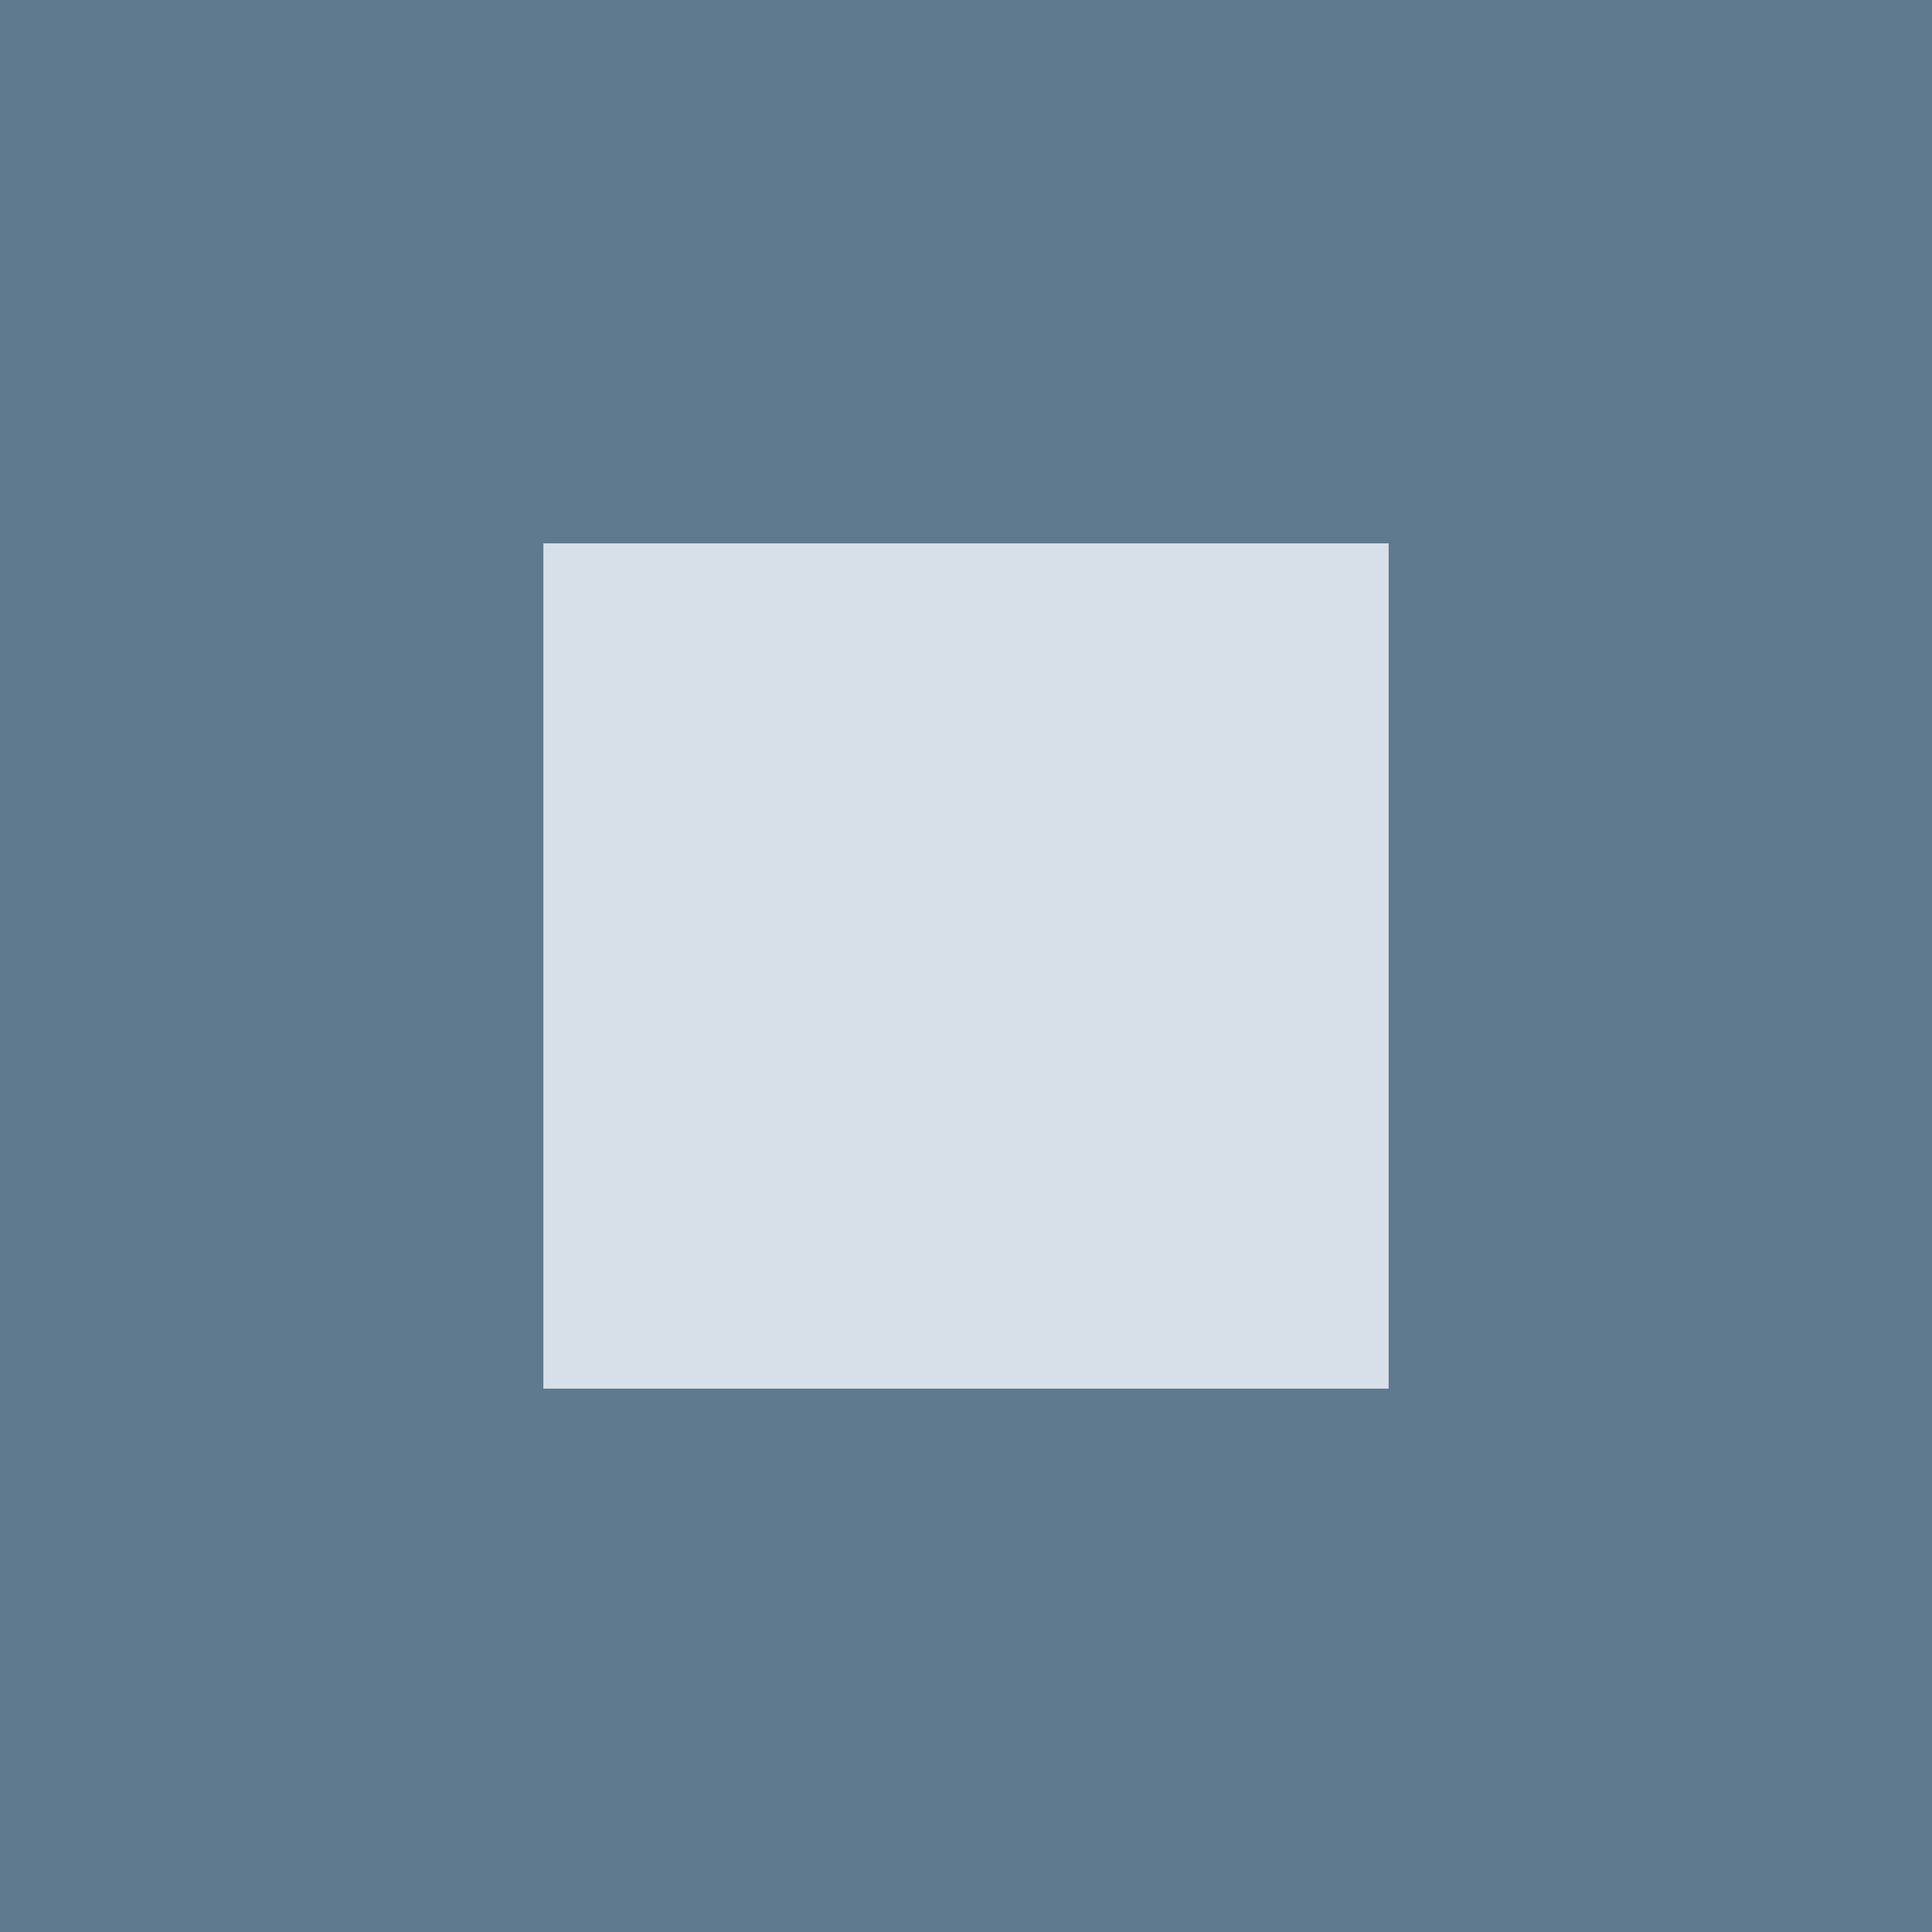
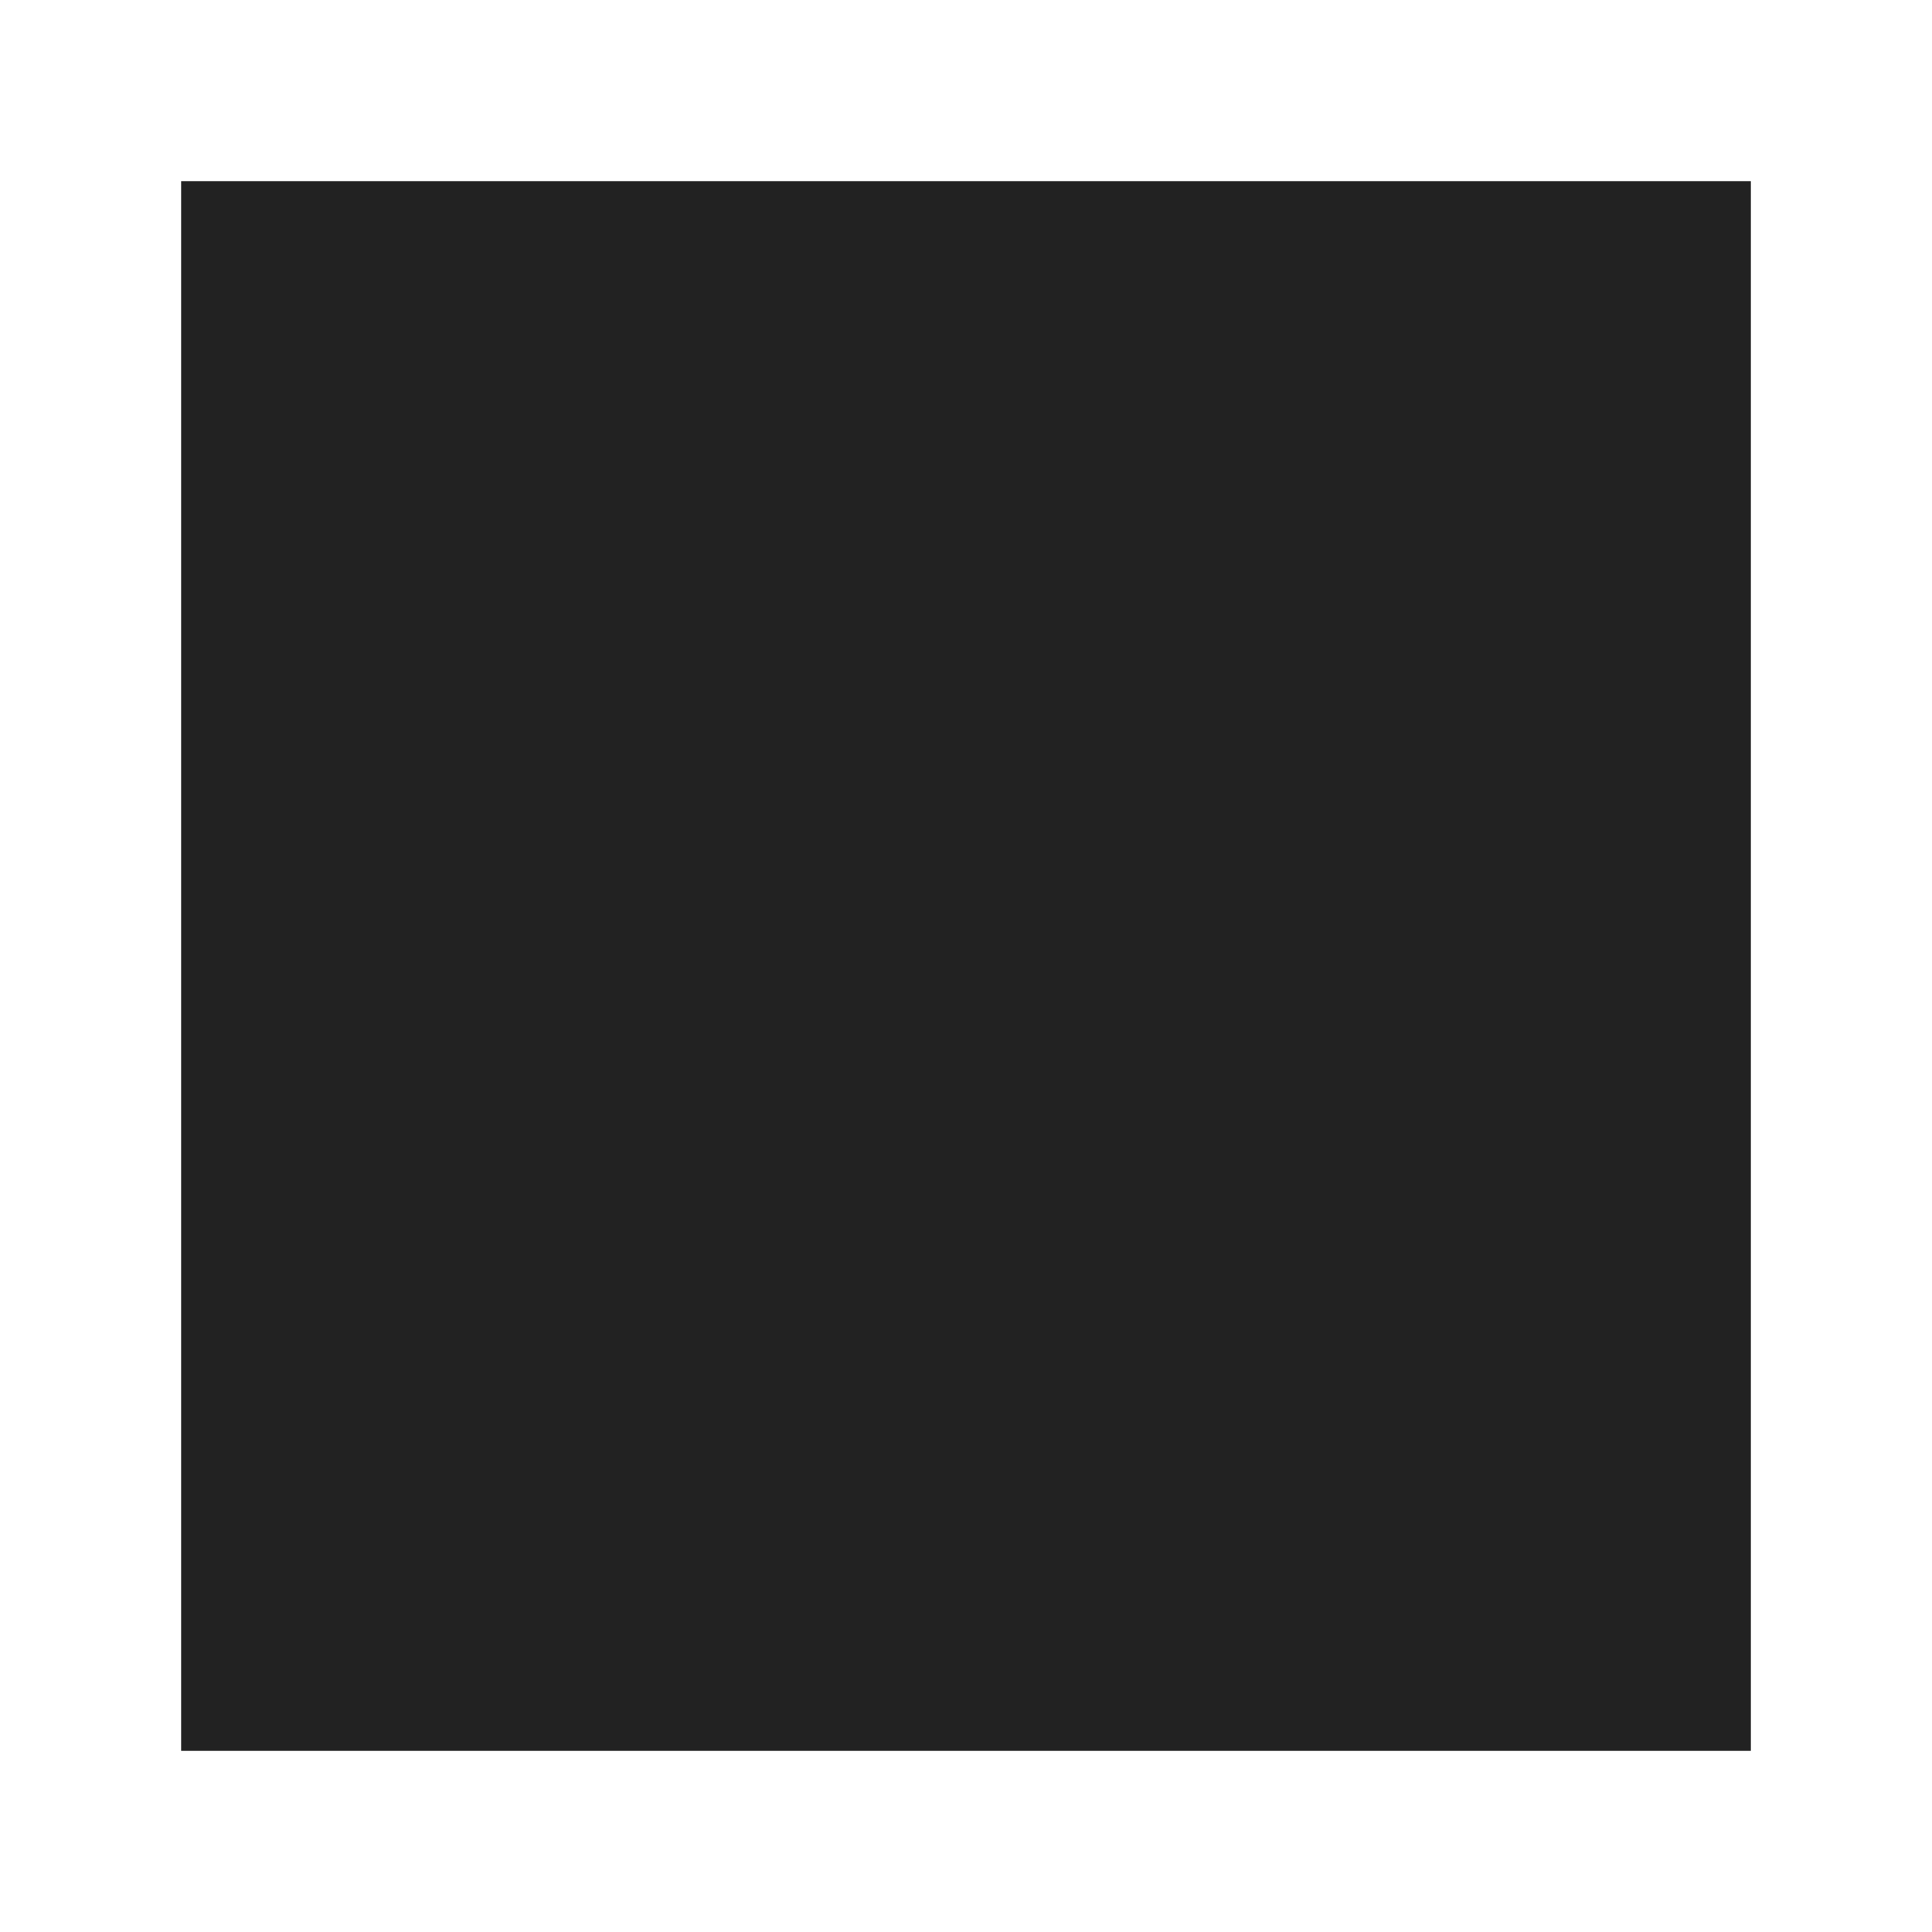
<svg xmlns="http://www.w3.org/2000/svg" viewBox="0 0 64 64" width="64" height="64">
-   <rect width="64" height="64" fill="#5f7a8e" />
-   <rect x="18" y="18" width="28" height="28" fill="#d7e0e9" />
+   <style>
+     rect { fill: #222222 }
+     @media (prefers-color-scheme: dark) { rect { fill: #f4f5f7 } }
+   </style>
+   <rect x="6" y="6" width="52" height="52" />
</svg>
